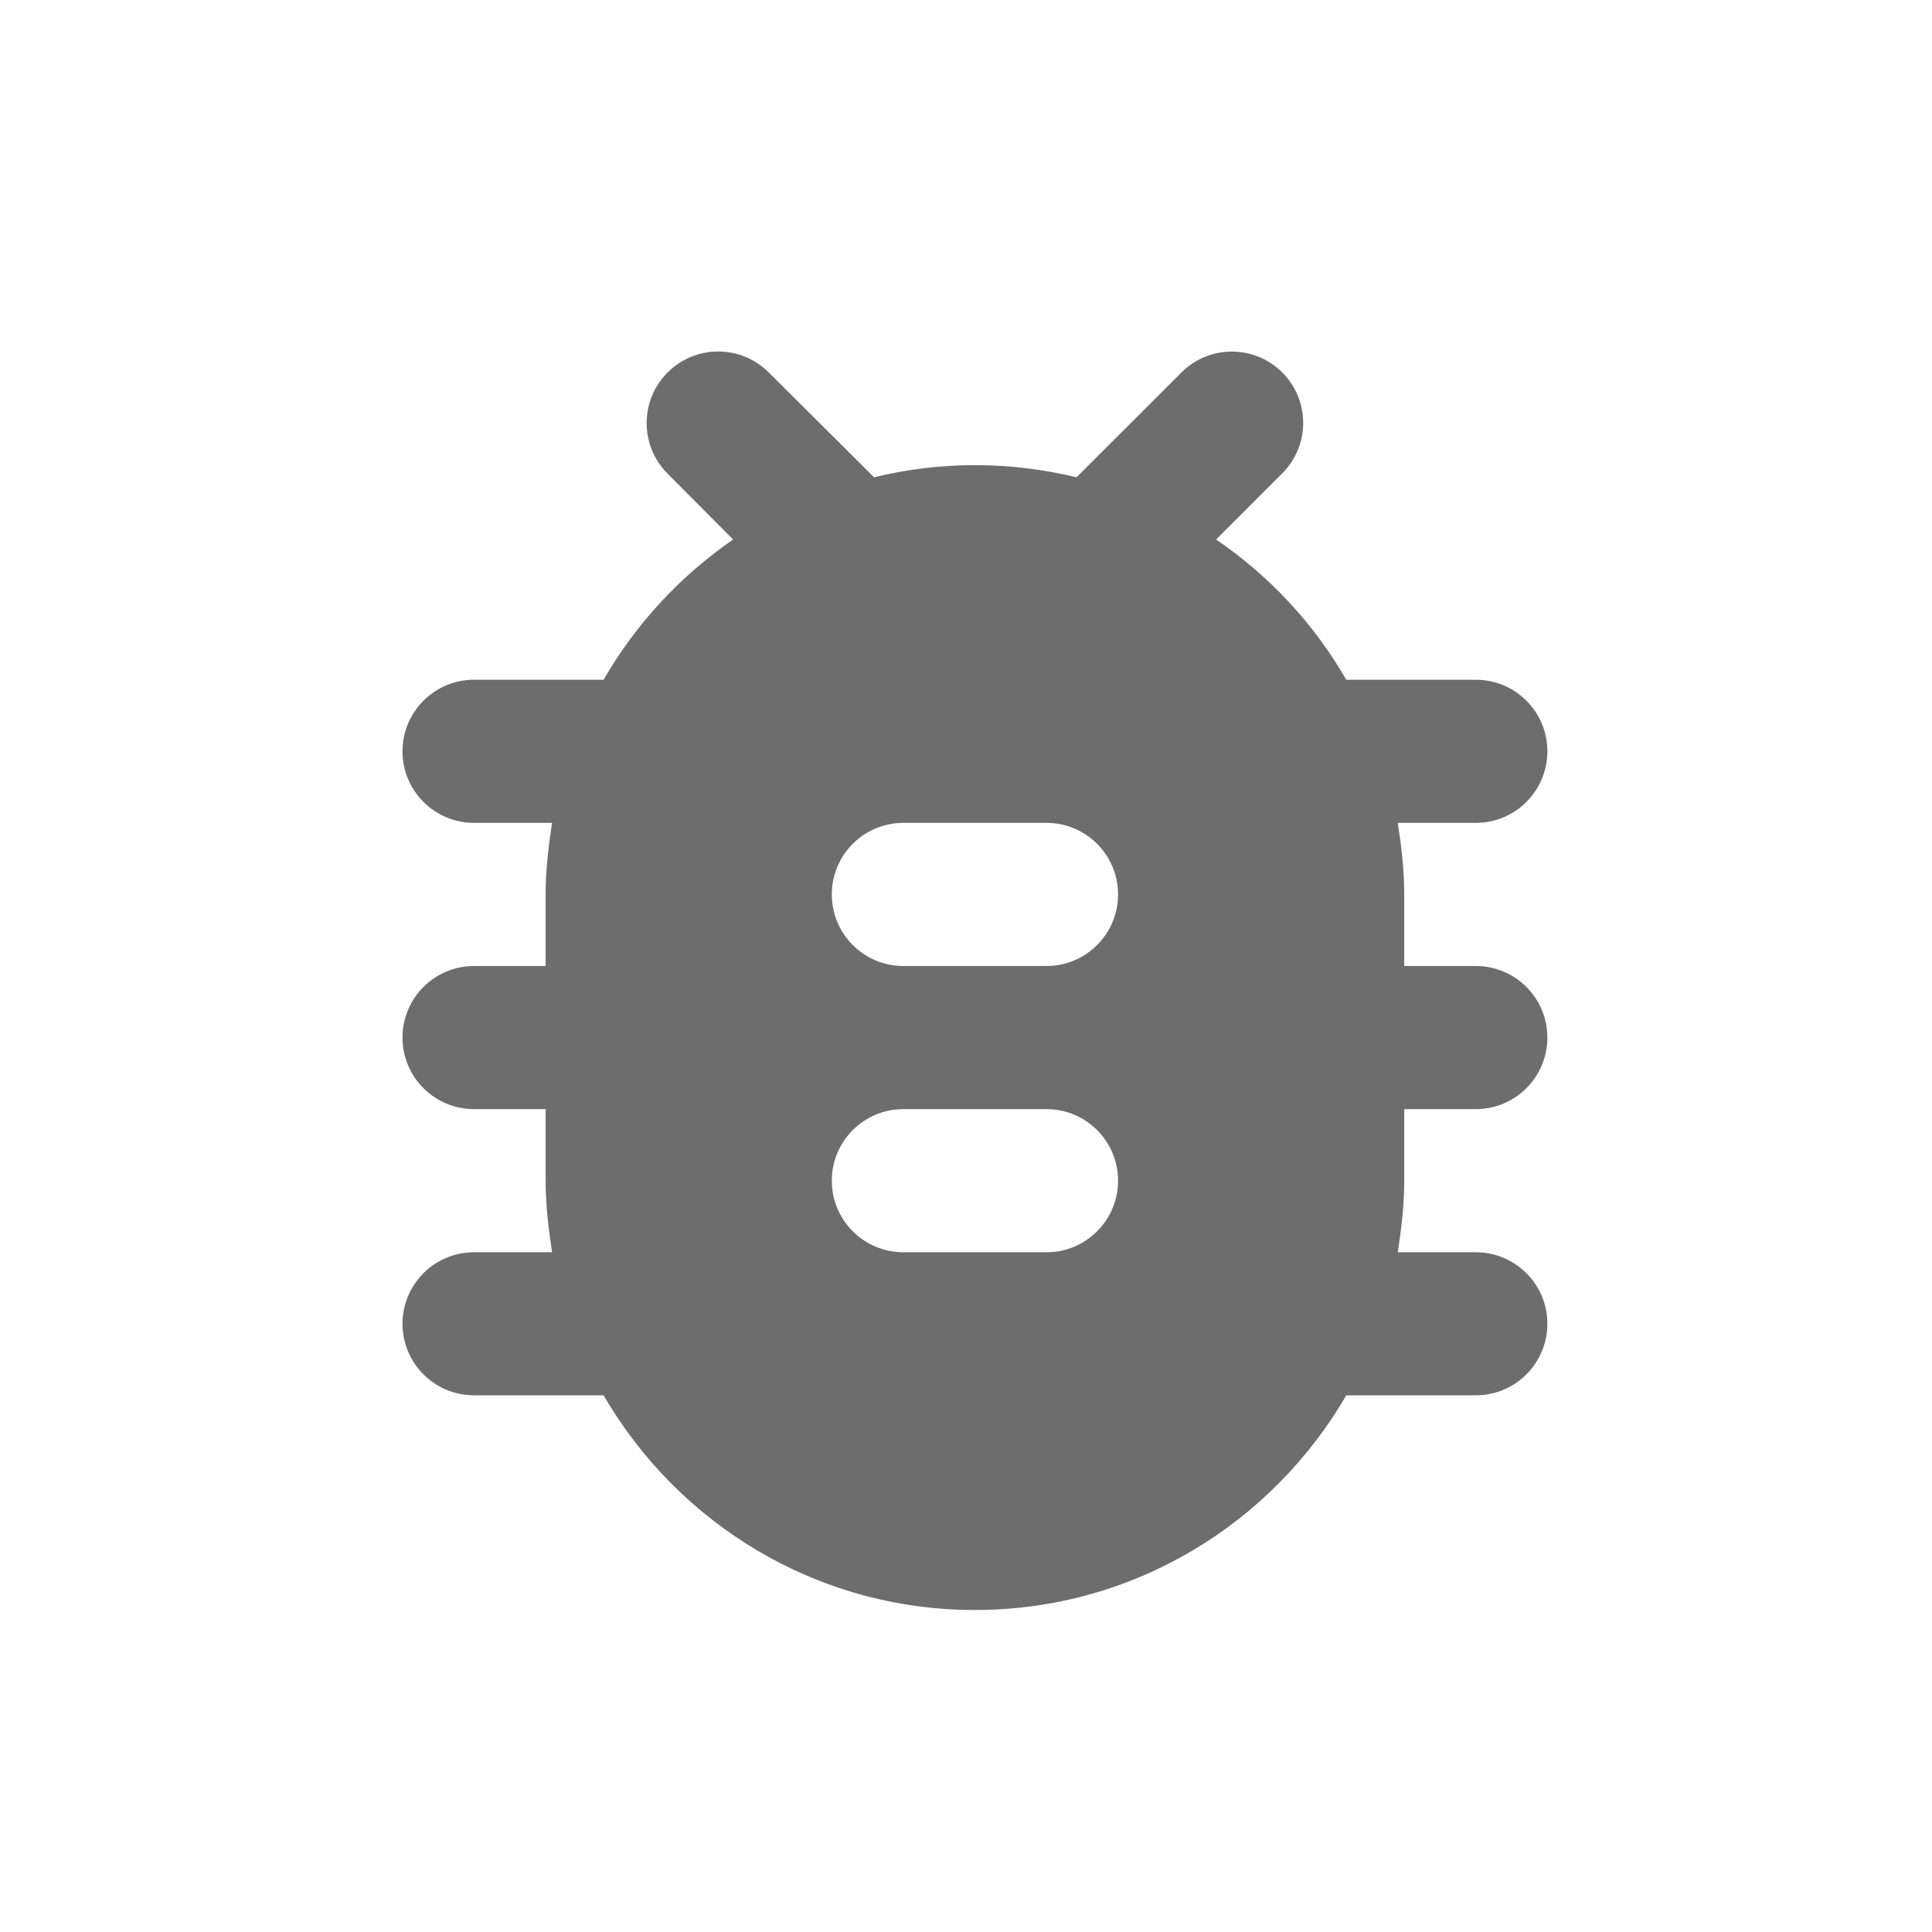
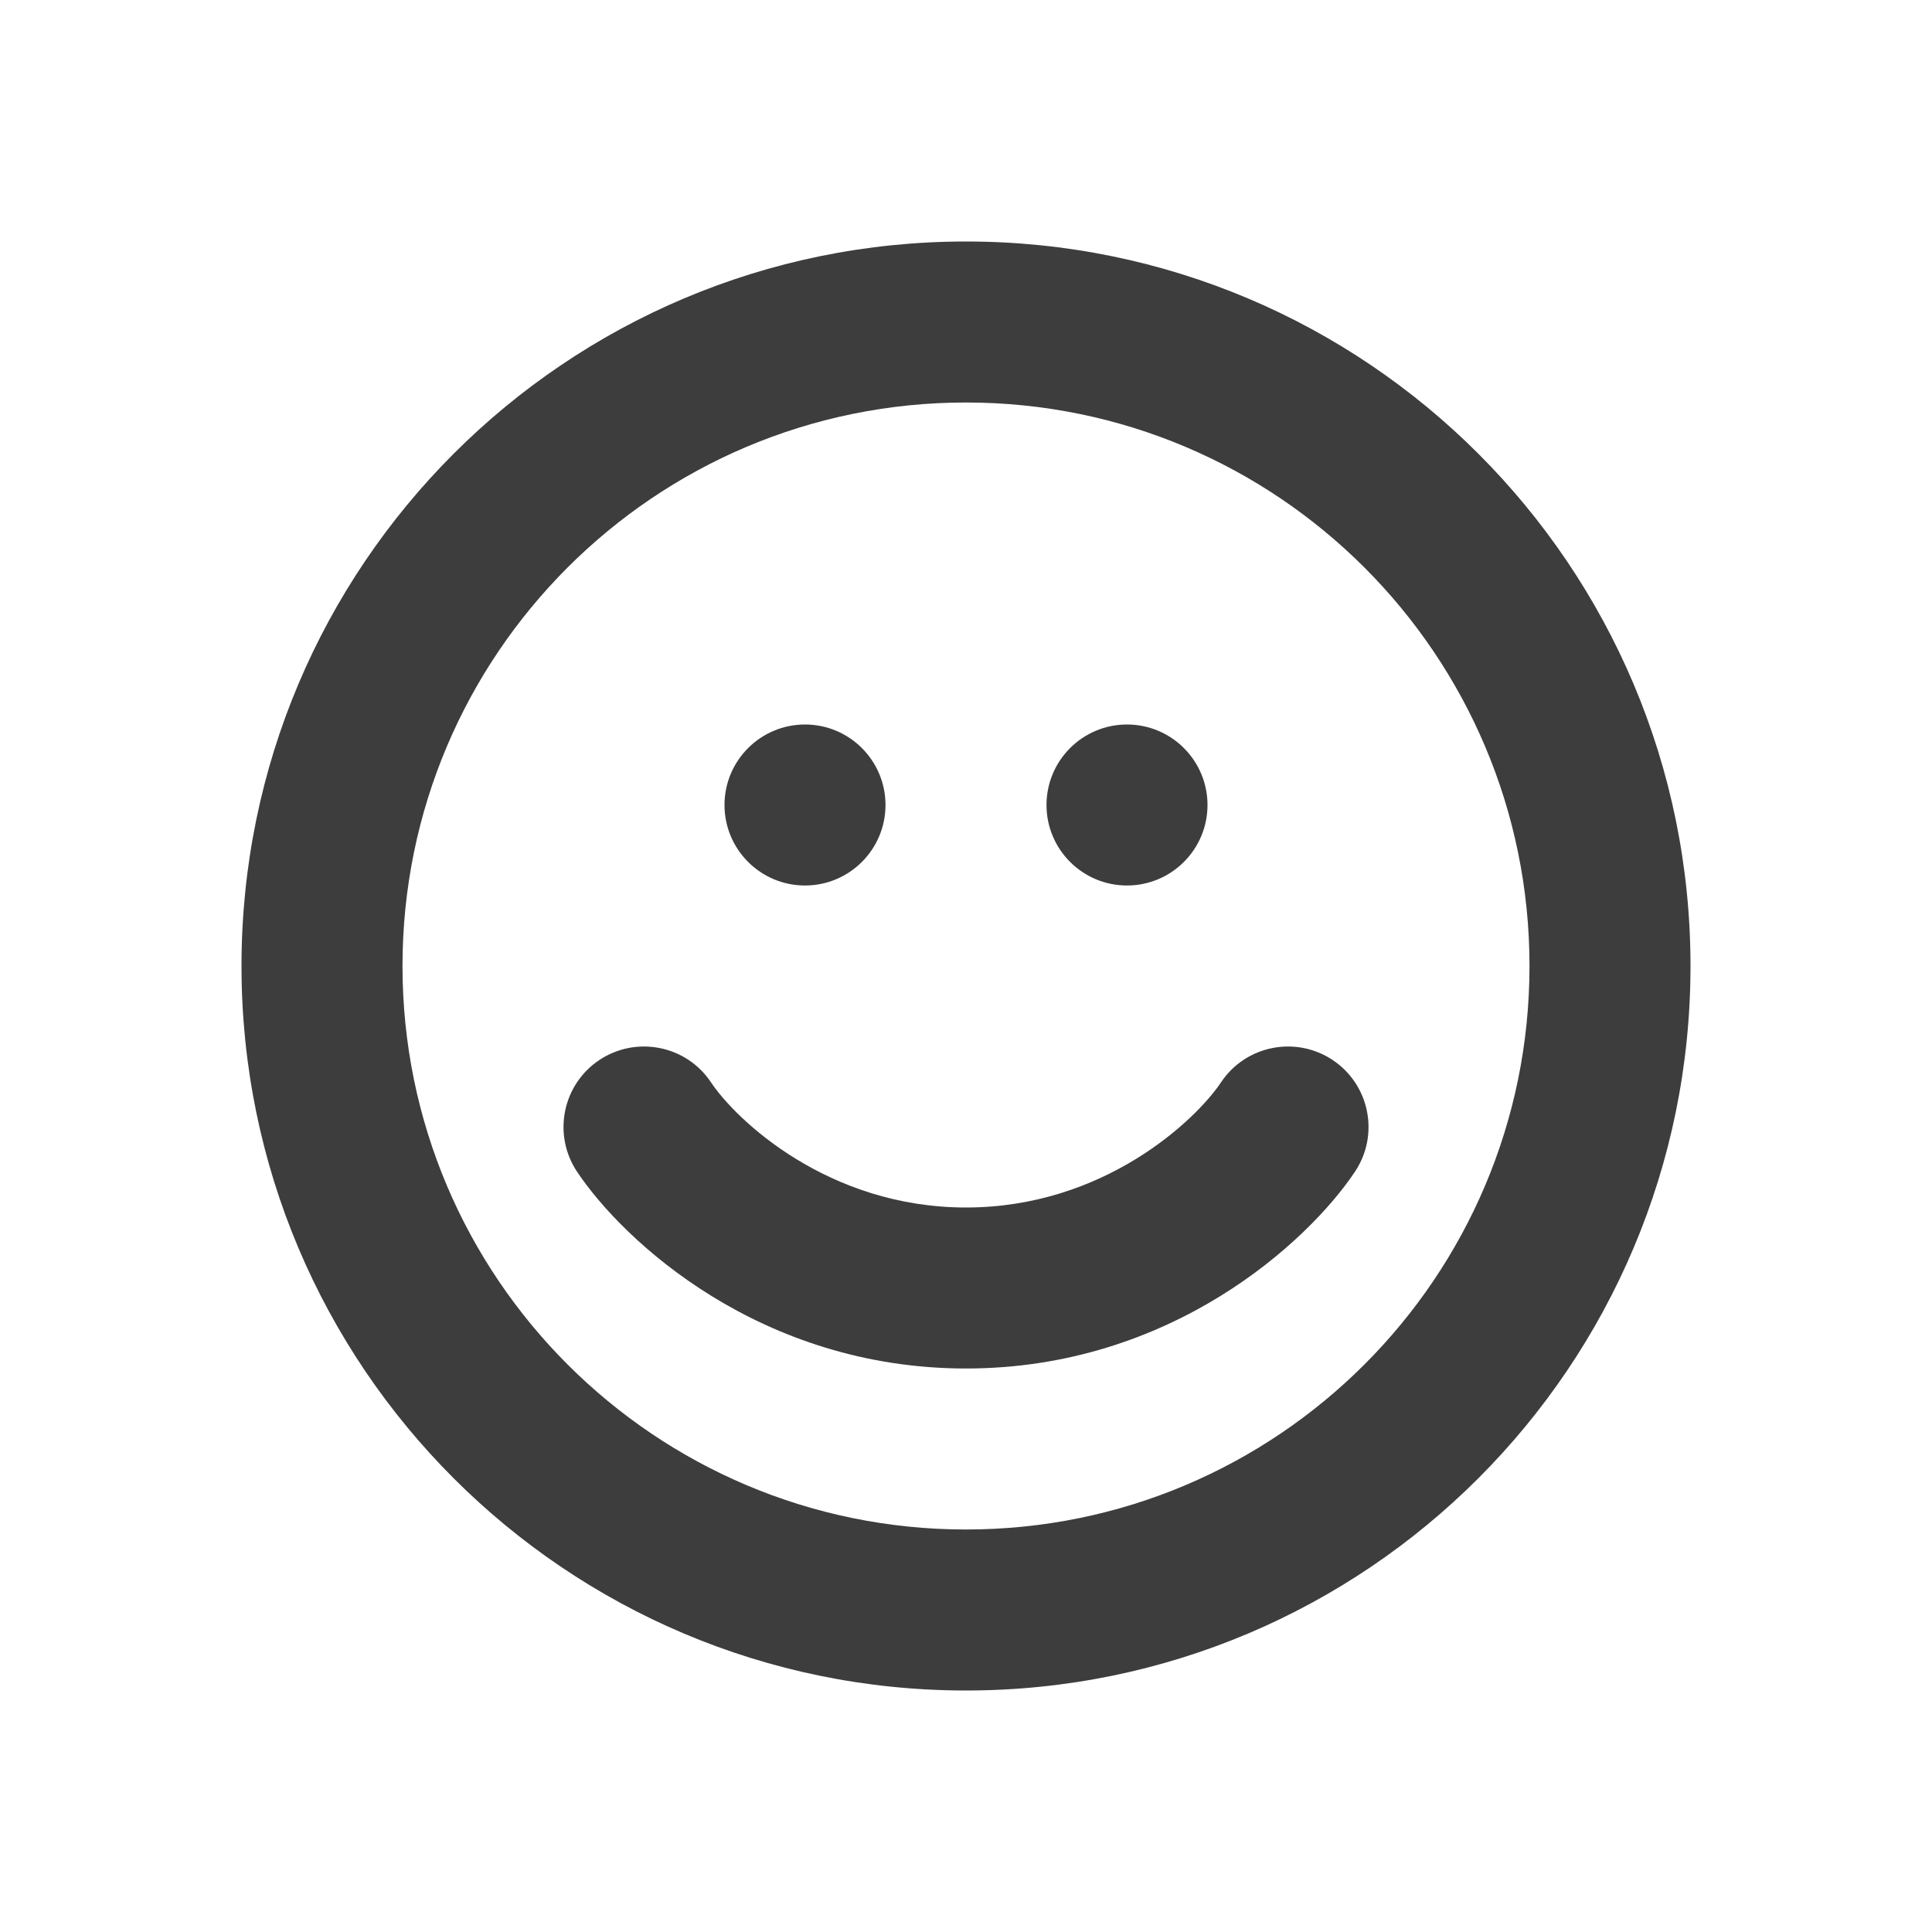
<svg xmlns="http://www.w3.org/2000/svg" width="24" height="24" viewBox="0 0 24 24" fill="none">
-   <path d="M19.222 9.333C19.222 8.842 18.824 8.444 18.333 8.444H16.724C16.324 7.751 15.773 7.156 15.107 6.702L15.929 5.88C16.275 5.534 16.275 4.973 15.929 4.627C15.583 4.281 15.022 4.281 14.676 4.627L13.373 5.929C12.964 5.831 12.547 5.778 12.111 5.778C11.676 5.778 11.258 5.831 10.858 5.929L9.548 4.625C9.201 4.28 8.64 4.28 8.293 4.627C7.947 4.973 7.946 5.534 8.291 5.882L9.107 6.702C8.449 7.156 7.898 7.751 7.498 8.444H5.889C5.398 8.444 5 8.842 5 9.333C5 9.824 5.398 10.222 5.889 10.222H6.858C6.813 10.516 6.778 10.809 6.778 11.111V12H5.889C5.398 12 5 12.398 5 12.889C5 13.38 5.398 13.778 5.889 13.778H6.778V14.667C6.778 14.969 6.813 15.262 6.858 15.556H5.889C5.398 15.556 5 15.954 5 16.444C5 16.935 5.398 17.333 5.889 17.333H7.498C8.422 18.924 10.138 20 12.111 20C14.084 20 15.8 18.924 16.724 17.333H18.333C18.824 17.333 19.222 16.935 19.222 16.444C19.222 15.954 18.824 15.556 18.333 15.556H17.364C17.409 15.262 17.444 14.969 17.444 14.667V13.778H18.333C18.824 13.778 19.222 13.38 19.222 12.889C19.222 12.398 18.824 12 18.333 12H17.444V11.111C17.444 10.809 17.409 10.516 17.364 10.222H18.333C18.824 10.222 19.222 9.824 19.222 9.333ZM13.889 14.667C13.889 15.158 13.491 15.556 13 15.556H11.222C10.731 15.556 10.333 15.158 10.333 14.667C10.333 14.176 10.731 13.778 11.222 13.778H13C13.491 13.778 13.889 14.176 13.889 14.667ZM13.889 11.111C13.889 11.602 13.491 12 13 12H11.222C10.731 12 10.333 11.602 10.333 11.111C10.333 10.62 10.731 10.222 11.222 10.222H13C13.491 10.222 13.889 10.62 13.889 11.111Z" fill="#0C0C0D" fill-opacity="0.6" />
+   <path fill-rule="evenodd" clip-rule="evenodd" d="M19 12C19 15.866 15.866 19 12 19C8.134 19 5 15.866 5 12C5 8.134 8.134 5 12 5C15.866 5 19 8.134 19 12ZM21 12C21 16.971 16.971 21 12 21C7.029 21 3 16.971 3 12C3 7.029 7.029 3 12 3C16.971 3 21 7.029 21 12ZM10 11C10.552 11 11 10.552 11 10C11 9.448 10.552 9 10 9C9.448 9 9 9.448 9 10C9 10.552 9.448 11 10 11ZM15 10C15 10.552 14.552 11 14 11C13.448 11 13 10.552 13 10C13 9.448 13.448 9 14 9C14.552 9 15 9.448 15 10ZM8.832 13.445C8.526 12.986 7.905 12.862 7.445 13.168C6.986 13.474 6.862 14.095 7.168 14.555C7.745 15.42 9.447 17 12 17C14.553 17 16.255 15.42 16.832 14.555C17.139 14.095 17.014 13.474 16.555 13.168C16.095 12.862 15.474 12.986 15.168 13.445C14.856 13.913 13.714 15 12 15C10.287 15 9.144 13.913 8.832 13.445Z" fill="#3D3D3D" />
</svg>
